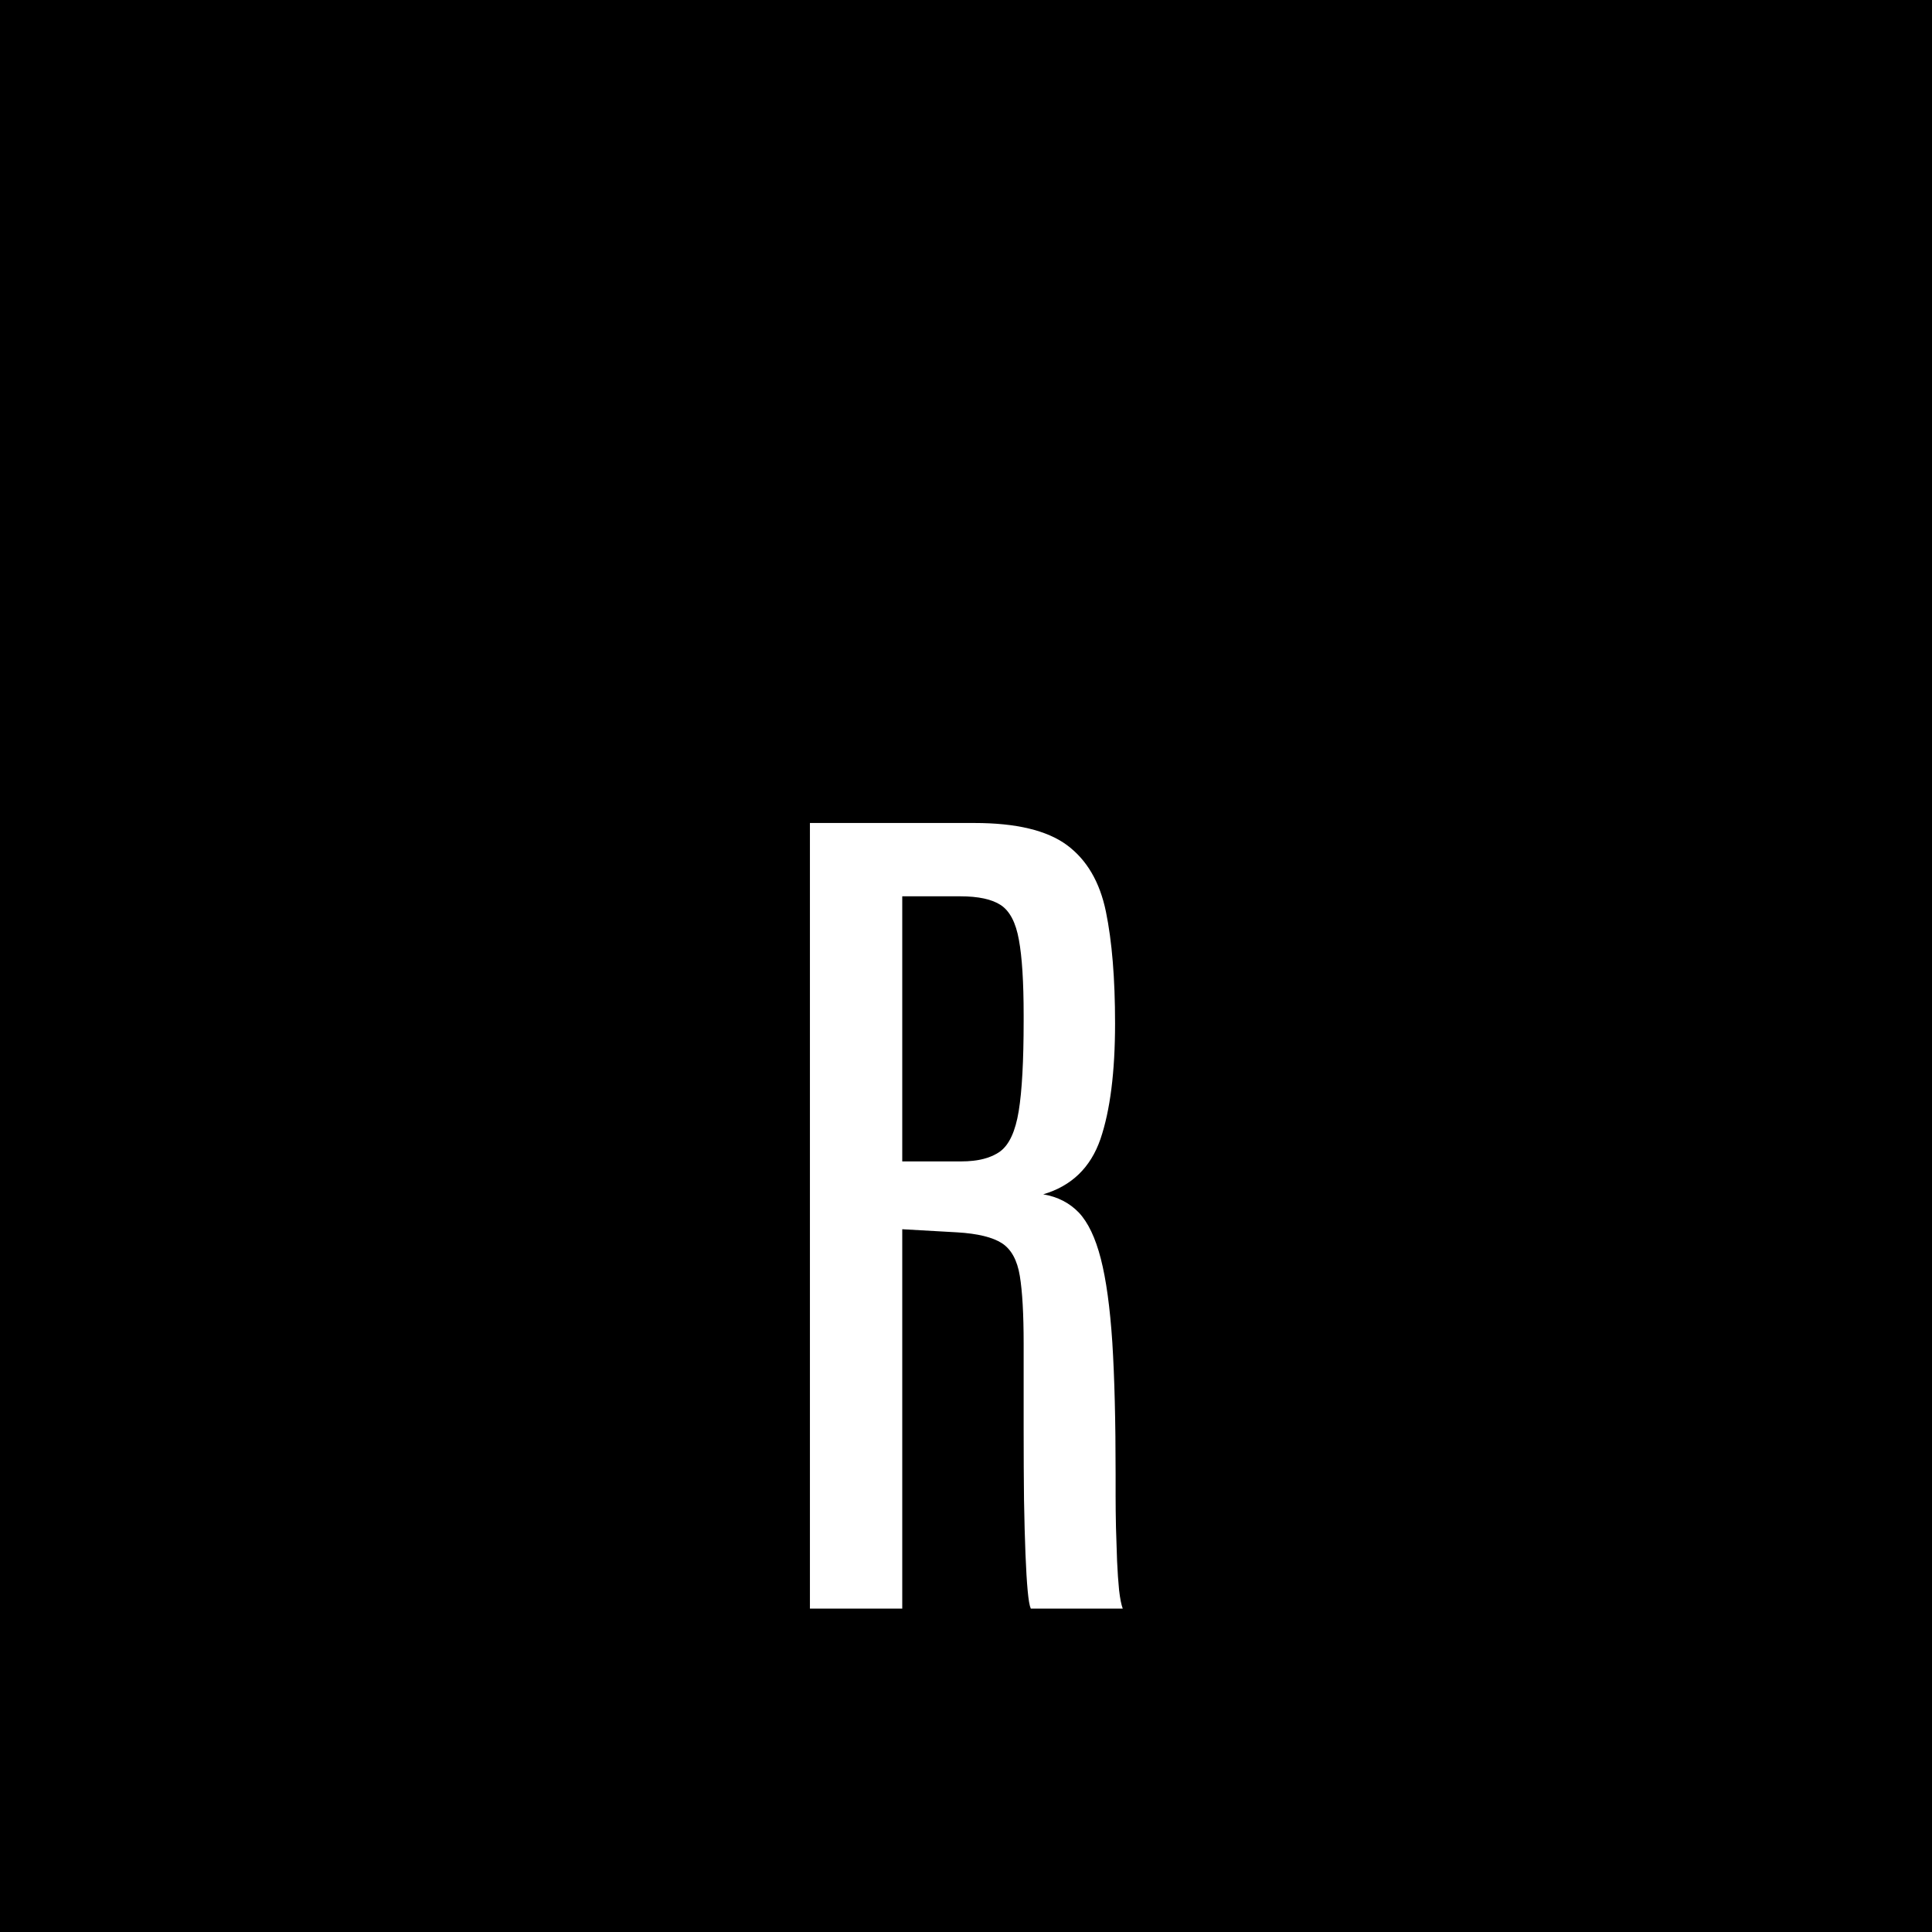
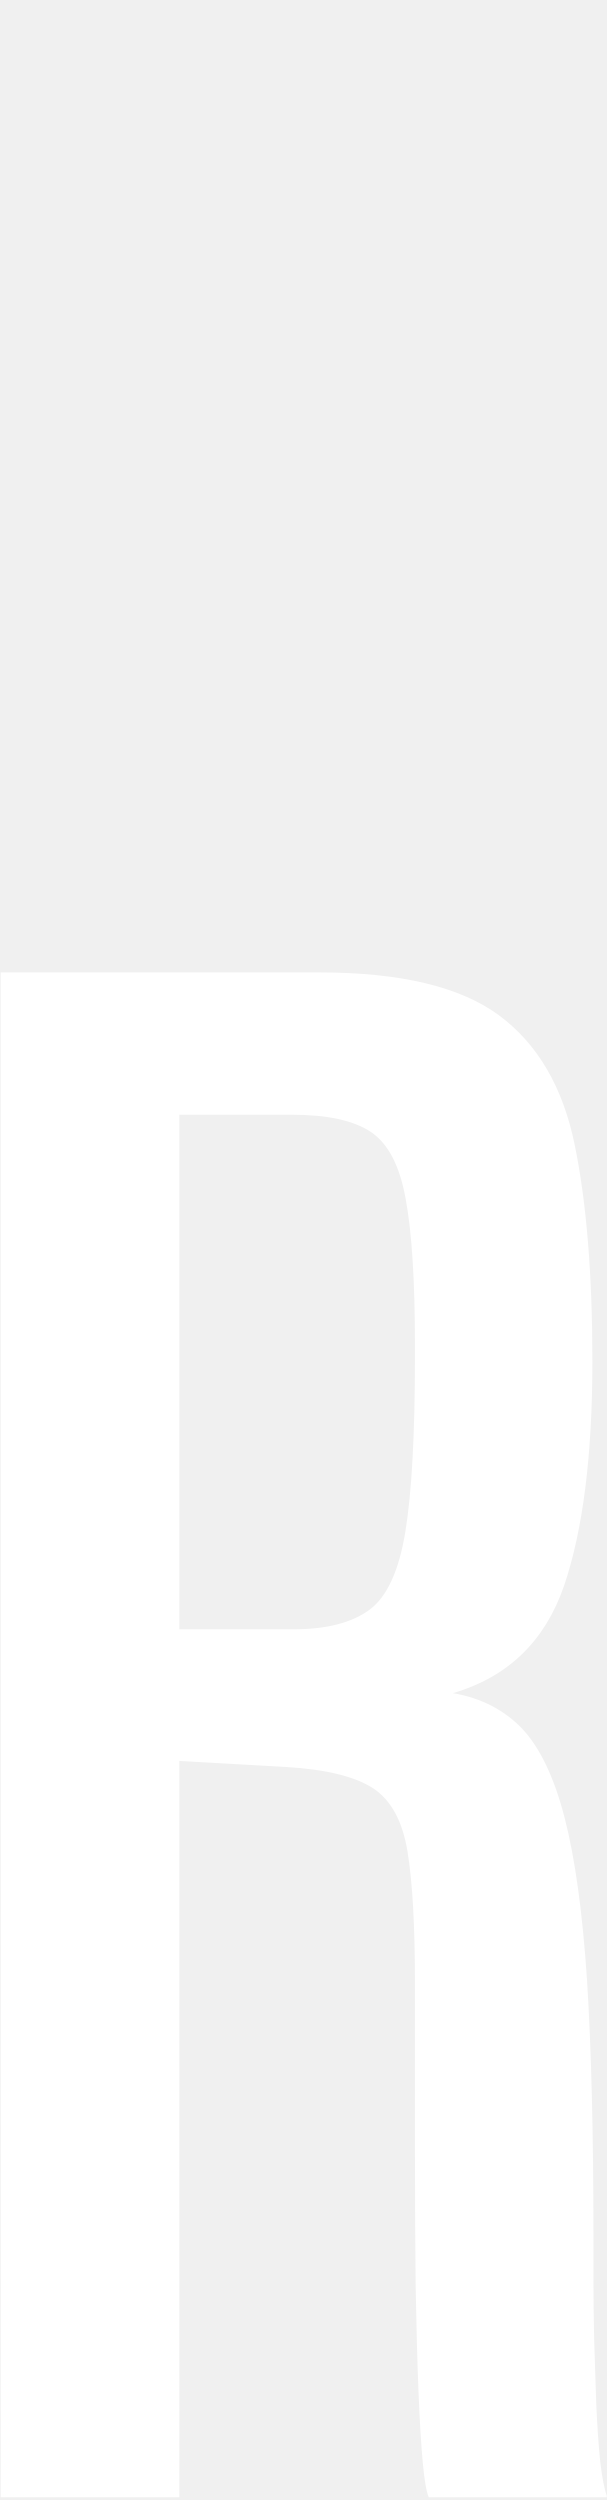
- <svg xmlns="http://www.w3.org/2000/svg" version="1.1" width="1500" height="1500" viewBox="0 0 1500 1500">
-   <rect width="1500" height="1500" fill="#000000" />
-   <g transform="matrix(0.1616292,0,0,0.1616292,629.0361,249.459)">
+ <svg xmlns="http://www.w3.org/2000/svg" version="1.1" width="1500" height="6187" viewBox="0 0 1500 6187">
+   <g transform="matrix(1,0,0,1,1.596161,-3.347291)">
    <svg viewBox="0 0 64 264" data-background-color="#60777f" preserveAspectRatio="xMidYMid meet" height="6187" width="1500">
      <g id="tight-bounds" transform="matrix(1,0,0,1,-0.06810285,16.65717)">
        <svg viewBox="0 0 64.136 247.2" height="247.2" width="64.136">
          <g>
            <svg viewBox="0 0 98.459 379.489" height="247.2" width="64.136">
              <g transform="matrix(1,0,0,1,0,132.2888)">
                <svg viewBox="0 0 98.459 247.2" height="247.2" width="98.459">
                  <g id="textblocktransform">
                    <svg viewBox="0 0 98.459 247.2" height="247.2" width="98.459" id="textblock">
                      <g>
                        <svg viewBox="0 0 98.459 247.2" height="247.2" width="98.459">
                          <g transform="matrix(1,0,0,1,0,0)">
                            <svg width="98.459" viewBox="3.52 -42.97 17.11 42.97" height="247.2" data-palette-color="#ffffff">
                              <path d="M8.57 0L3.52 0 3.52-42.97 12.52-42.97Q15.94-42.97 17.58-41.76 19.21-40.55 19.71-38.12 20.21-35.69 20.21-32.01L20.21-32.01Q20.21-28.03 19.41-25.68 18.6-23.34 16.28-22.66L16.28-22.66Q17.46-22.46 18.23-21.66 18.99-20.85 19.43-19.14 19.87-17.43 20.06-14.56 20.24-11.69 20.24-7.35L20.24-7.35Q20.24-6.93 20.24-6.15 20.24-5.37 20.26-4.44 20.29-3.52 20.32-2.61 20.36-1.71 20.43-1.01 20.51-0.32 20.63 0L20.63 0 15.6 0Q15.5-0.22 15.43-0.98 15.36-1.73 15.31-2.98 15.26-4.22 15.23-5.94 15.21-7.67 15.21-9.8 15.21-11.94 15.21-14.48L15.21-14.48Q15.21-16.92 15-18.2 14.79-19.48 14.03-19.98 13.26-20.48 11.57-20.58L11.57-20.58 8.57-20.75 8.57 0ZM8.57-38.96L8.57-24.46 11.79-24.46Q13.18-24.46 13.93-25.01 14.67-25.56 14.94-27.21 15.21-28.86 15.21-32.15L15.21-32.15 15.21-32.45Q15.21-35.18 14.95-36.58 14.7-37.99 13.96-38.48 13.23-38.96 11.74-38.96L11.74-38.96 8.57-38.96Z" opacity="1" transform="matrix(1,0,0,1,0,0)" fill="#ffffff" class="wordmark-text-0" data-fill-palette-color="primary" id="text-0" />
                            </svg>
                          </g>
                        </svg>
                      </g>
                    </svg>
                  </g>
                </svg>
              </g>
              <g transform="matrix(1,0,0,1,41.44288,0)">
                <svg viewBox="0 0 15.573 15.573" height="15.573" width="15.573">
                  <g>
                    <svg />
                  </g>
                  <g id="icon-0">
                    <svg viewBox="0 0 15.573 15.573" height="15.573" width="15.573">
                      <g>
                        <path d="M0 0" data-fill-palette-color="tertiary" fill="#ffffff" stroke="transparent" />
                      </g>
                      <g transform="matrix(1,0,0,1,40.92485,40.92485)">
                        <svg viewBox="0 0 -66.277 -66.277" height="-66.277" width="-66.277">
                          <g>
                            <svg version="1.1" x="0" y="0" viewBox="5 5 90 90" enable-background="new 0 0 100 100" xml:space="preserve" height="-66.277" width="-66.277" class="icon-cg-0" data-fill-palette-color="accent" id="cg-0">
                              <path d="M89.1 40.2C87 20.4 70.2 5.1 50.1 5l0 0 0 0 0 0 0 0C28.4 5.1 10.8 22.6 10.8 44.2v0.1 29.4C7.4 74.9 5 78.1 5 81.9c0 4.8 3.9 8.7 8.7 8.7 0.8 0 1.6-0.1 2.4-0.4 2.5 3 6.2 4.8 10.1 4.8s7.5-1.7 10-4.6c0.6 0.1 1.2 0.2 1.8 0.2 4.8 0 8.7-3.9 8.7-8.7 0-4.5-3.4-8.2-7.8-8.6v-29c0-6.2 5-11.2 11.2-11.2l0 0c4.5 0 8.5 2.8 10.2 6.8-4 0.8-7 4.3-7 8.5 0 4.8 3.9 8.7 8.7 8.7 0.8 0 1.6-0.1 2.4-0.4 2.5 3 6.2 4.8 10.1 4.8s7.5-1.7 10-4.6c0.6 0.1 1.2 0.2 1.8 0.2 4.8 0 8.7-3.9 8.7-8.7C95 44.6 92.5 41.4 89.1 40.2zM14.4 44.3c0-19.7 16-35.7 35.7-35.7 18 0 33.2 13.6 35.4 31.2-0.3 0-0.6 0.1-0.9 0.1-1.2-1.4-2.7-2.6-4.4-3.4-3.5-13.6-15.9-23.3-30-23.4h-0.1c-17.1 0-31 13.8-31.2 30.8 0 0.1 0 27.1 0 27.1-1 0.7-2 1.5-2.8 2.5-0.6-0.2-1.2-0.3-1.7-0.3V44.5C14.4 44.4 14.4 44.4 14.4 44.3zM71.3 35.7c-3.4-8.6-11.7-14.3-21.1-14.4-0.1 0-0.1 0-0.2 0-12.7 0-23 10.3-23 23l0 0v24.4c-0.3 0-0.6 0-0.8 0-1.3 0-2.6 0.2-3.8 0.6V44.7c0-0.1 0-0.2 0-0.3 0-15.2 12.3-27.5 27.5-27.6l0 0c11.8 0 22.3 7.7 26 18.6-0.5-0.1-1-0.1-1.5-0.1C73.5 35.3 72.4 35.5 71.3 35.7zM43 81.9c0 2.8-2.3 5.1-5.1 5.1-0.6 0-1.2-0.1-1.8-0.3-0.8-0.3-1.7 0-2.1 0.7-1.8 2.6-4.7 4.1-7.8 4.1-3.3 0-6.2-1.6-8-4.3-0.3-0.5-0.9-0.8-1.5-0.8-0.3 0-0.5 0.1-0.8 0.2-0.7 0.4-1.5 0.5-2.3 0.5-2.8 0-5.1-2.3-5.1-5.1 0-2.8 2.3-5.1 5.1-5.1 0.8 0 1.6 0.2 2.3 0.5 0.8 0.4 1.8 0.1 2.3-0.6 0.9-1.4 2-2.4 3.4-3.2l0 0c1.4-0.7 2.9-1.1 4.5-1.1 3.1 0 6 1.5 7.8 4.1 0.5 0.7 1.4 1 2.1 0.7 0.6-0.2 1.2-0.3 1.8-0.3C40.8 76.8 43 79.1 43 81.9zM50 29.5c-0.1 0-0.1 0-0.2 0-8 0.2-14.4 6.6-14.5 14.6 0 0.1 0 28.2 0 28.2-1.3-1.2-2.9-2.2-4.6-2.8V44.1C30.8 33.5 39.4 25 50 24.9l0 0c8 0 15.1 4.8 18 12.2-1.3 0.8-2.6 1.8-3.6 3-0.1 0-0.1 0-0.2 0C62.4 33.9 56.6 29.5 50 29.5zM86.3 53.5c-0.6 0-1.2-0.1-1.8-0.3-0.8-0.3-1.7 0-2.1 0.7-1.8 2.6-4.7 4.1-7.8 4.1-3.3 0-6.2-1.6-8-4.3-0.3-0.5-0.9-0.8-1.5-0.8-0.3 0-0.5 0.1-0.8 0.2-0.7 0.4-1.5 0.5-2.3 0.5-2.8 0-5.1-2.3-5.1-5.1s2.3-5.1 5.1-5.1c0.8 0 1.6 0.2 2.3 0.5 0.8 0.4 1.8 0.1 2.3-0.6 1.7-2.7 4.7-4.3 8-4.3 3.1 0 6 1.5 7.8 4.1 0.5 0.7 1.4 1 2.1 0.7 0.6-0.2 1.2-0.3 1.8-0.3 2.8 0 5.1 2.3 5.1 5.1C91.4 51.2 89.1 53.5 86.3 53.5z" fill="#ffffff" data-fill-palette-color="accent" />
                            </svg>
                          </g>
                        </svg>
                      </g>
                    </svg>
                  </g>
                </svg>
              </g>
              <g />
            </svg>
          </g>
          <defs />
        </svg>
        <rect width="64.136" height="247.2" fill="none" stroke="none" visibility="hidden" />
      </g>
    </svg>
  </g>
</svg>
